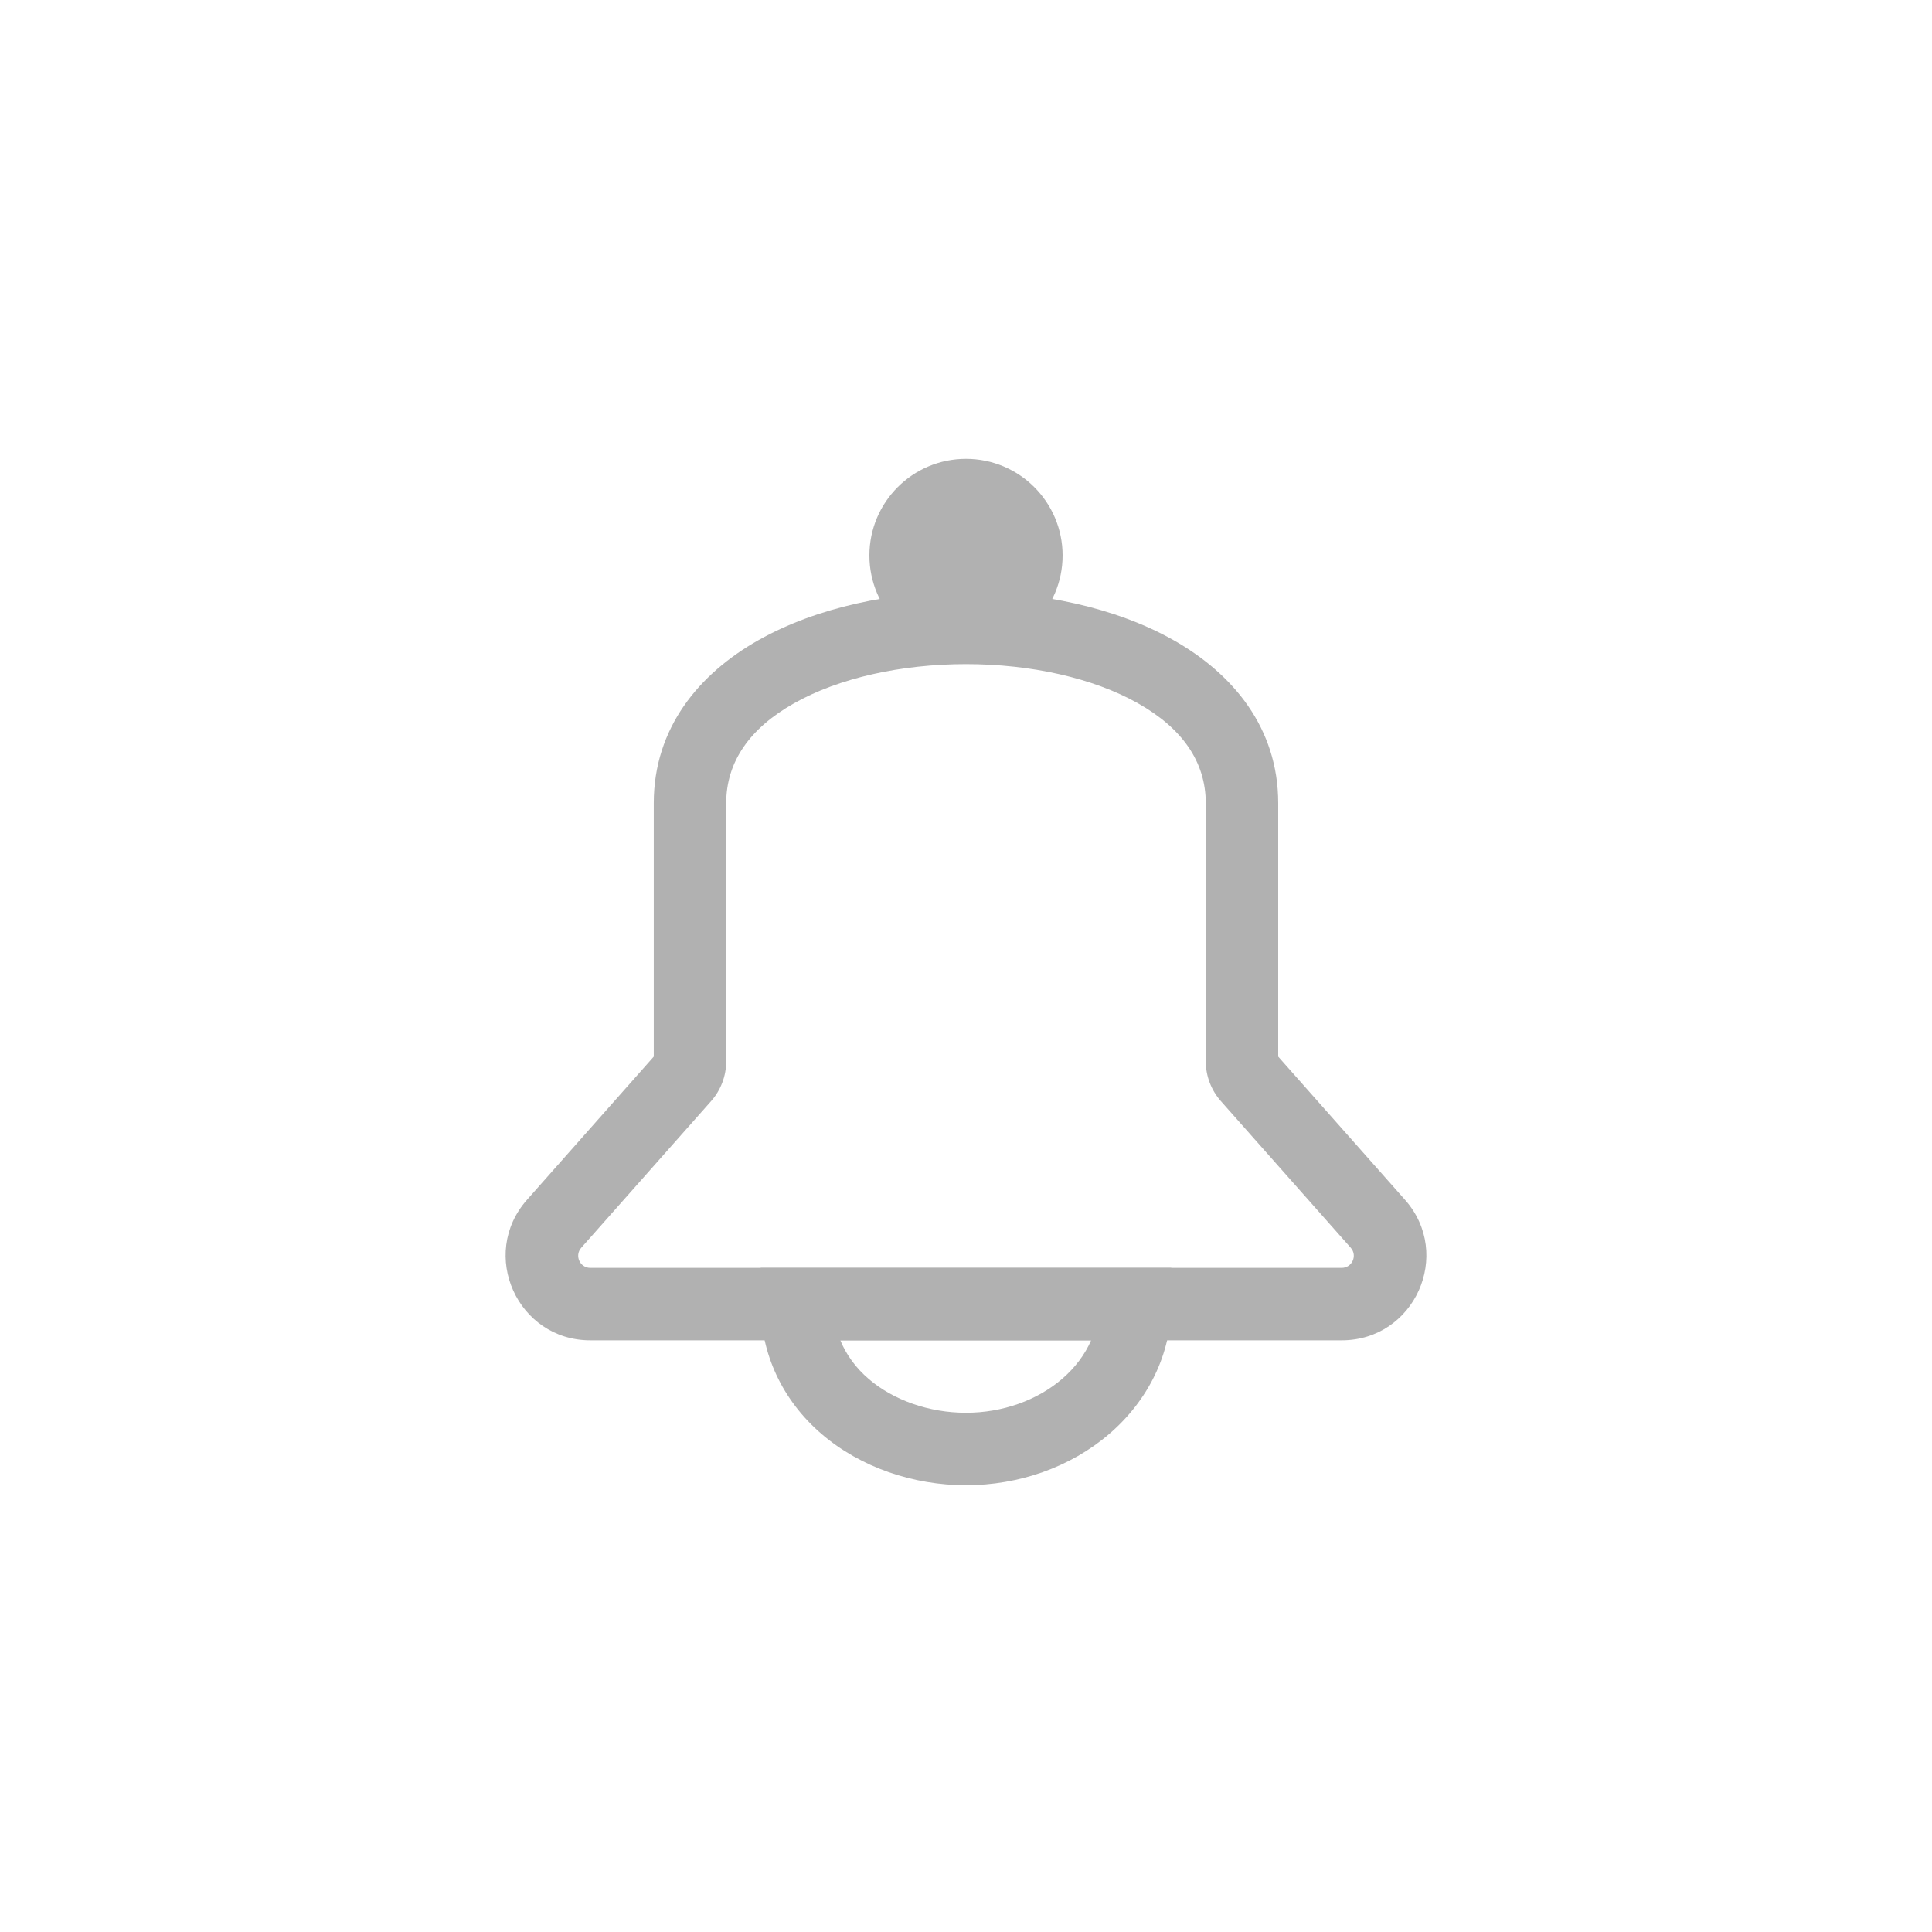
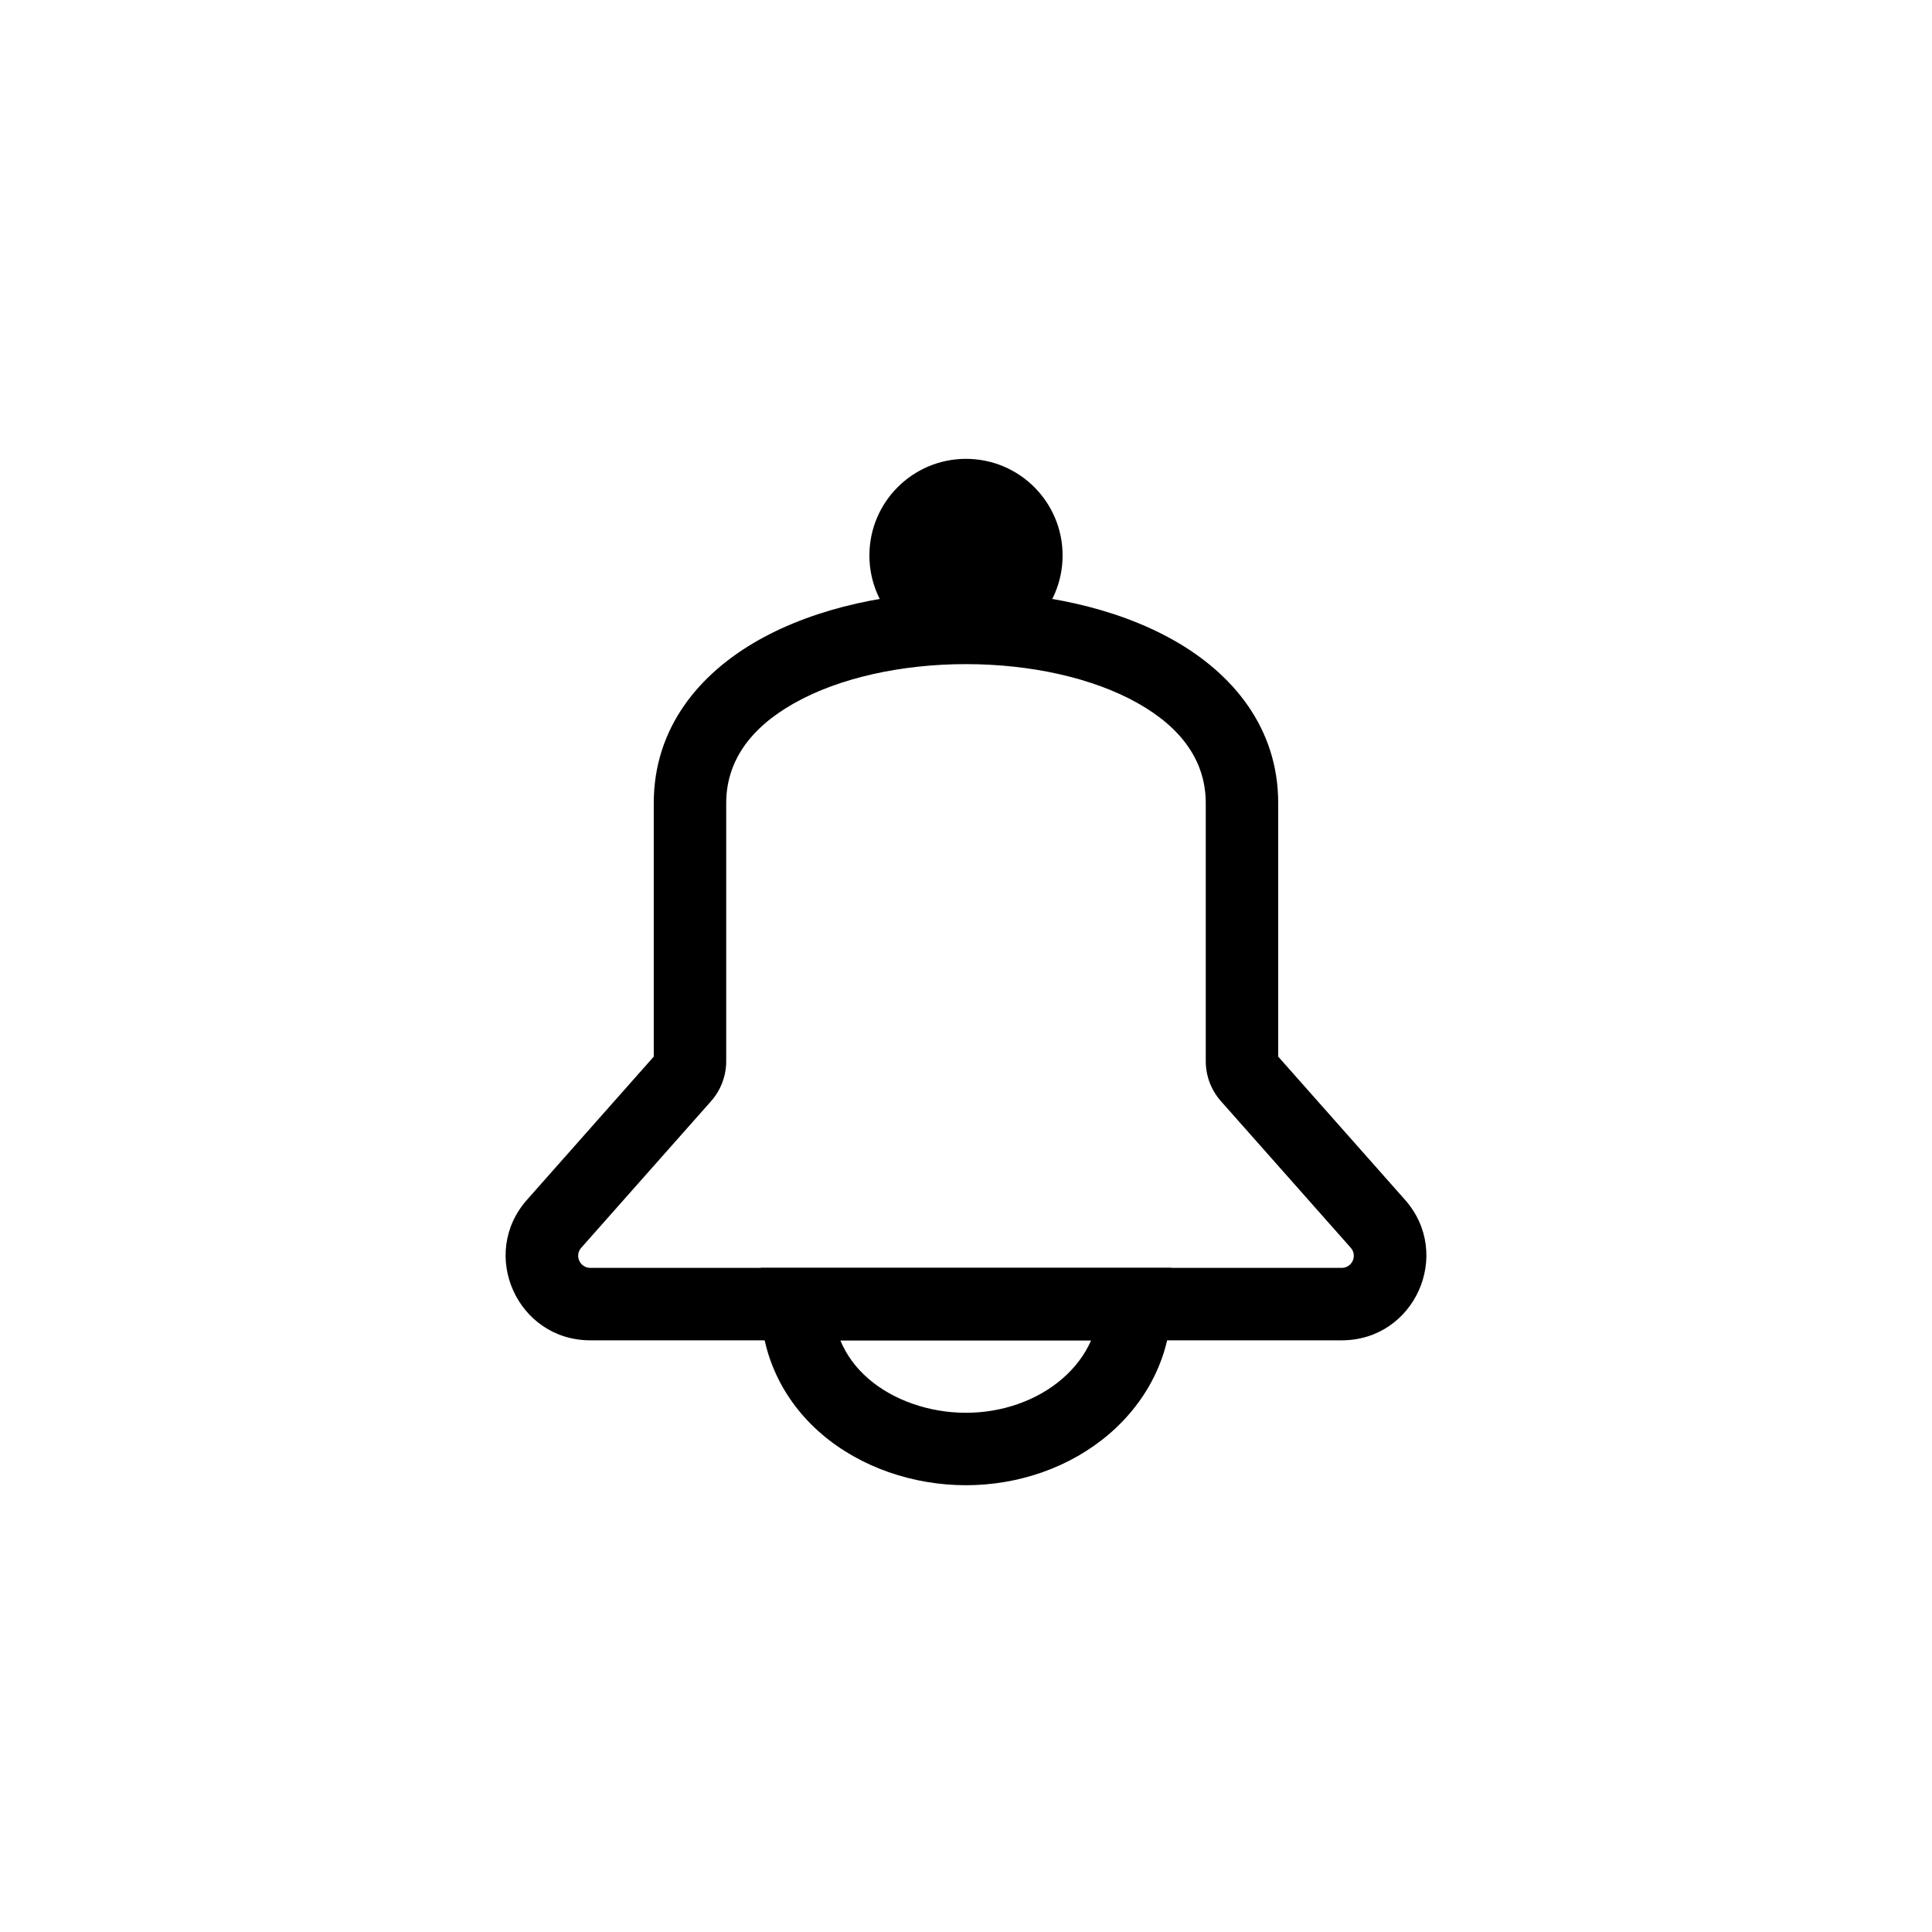
<svg xmlns="http://www.w3.org/2000/svg" width="60" height="60" viewBox="0 0 60 60" fill="none">
-   <path fill-rule="evenodd" clip-rule="evenodd" d="M36.446 19.881C38.286 20.92 39.696 22.602 39.696 24.944V32.814L43.633 37.26C45.133 38.954 43.931 41.625 41.668 41.625H18.332C16.069 41.625 14.867 38.954 16.367 37.26L20.303 32.814V24.944C20.303 22.602 21.714 20.92 23.554 19.881C25.374 18.854 27.721 18.375 30 18.375C32.279 18.375 34.626 18.854 36.446 19.881ZM24.66 21.841C23.286 22.616 22.553 23.657 22.553 24.944V32.957C22.553 33.416 22.385 33.857 22.082 34.199L18.051 38.751C17.837 38.993 18.009 39.375 18.332 39.375H41.668C41.991 39.375 42.163 38.993 41.949 38.751L37.918 34.199C37.615 33.857 37.446 33.416 37.446 32.957V24.944C37.446 23.657 36.714 22.616 35.34 21.841C33.945 21.053 32.007 20.625 30 20.625C27.993 20.625 26.055 21.053 24.66 21.841Z" fill="#B1B1B1" />
-   <path d="M33 17.25C33 18.907 31.657 20.25 30 20.25C28.343 20.25 27 18.907 27 17.25C27 15.593 28.343 14.25 30 14.25C31.657 14.25 33 15.593 33 17.25Z" fill="#B1B1B1" />
-   <path fill-rule="evenodd" clip-rule="evenodd" d="M23.625 39.375H36.374V40.5C36.374 42.053 35.653 43.499 34.444 44.536C33.24 45.568 31.639 46.125 29.999 46.125C28.367 46.125 26.727 45.573 25.518 44.536C24.29 43.484 23.625 42.03 23.625 40.5L23.625 39.375ZM26.097 41.625C26.279 42.067 26.573 42.478 26.982 42.828C27.741 43.479 28.846 43.875 29.999 43.875C31.145 43.875 32.215 43.483 32.979 42.828C33.393 42.473 33.696 42.061 33.886 41.625H26.097Z" fill="#B1B1B1" />
+   <path fill-rule="evenodd" clip-rule="evenodd" d="M36.446 19.881C38.286 20.92 39.696 22.602 39.696 24.944V32.814L43.633 37.26C45.133 38.954 43.931 41.625 41.668 41.625H18.332C16.069 41.625 14.867 38.954 16.367 37.26L20.303 32.814V24.944C20.303 22.602 21.714 20.92 23.554 19.881C25.374 18.854 27.721 18.375 30 18.375C32.279 18.375 34.626 18.854 36.446 19.881ZM24.66 21.841C23.286 22.616 22.553 23.657 22.553 24.944V32.957C22.553 33.416 22.385 33.857 22.082 34.199L18.051 38.751C17.837 38.993 18.009 39.375 18.332 39.375H41.668C41.991 39.375 42.163 38.993 41.949 38.751L37.918 34.199C37.615 33.857 37.446 33.416 37.446 32.957V24.944C37.446 23.657 36.714 22.616 35.34 21.841C33.945 21.053 32.007 20.625 30 20.625C27.993 20.625 26.055 21.053 24.66 21.841Z" fill="#000000" />
+   <path d="M33 17.25C33 18.907 31.657 20.25 30 20.25C28.343 20.25 27 18.907 27 17.25C27 15.593 28.343 14.25 30 14.25C31.657 14.25 33 15.593 33 17.25Z" fill="#000000" />
+   <path fill-rule="evenodd" clip-rule="evenodd" d="M23.625 39.375H36.374V40.5C36.374 42.053 35.653 43.499 34.444 44.536C33.24 45.568 31.639 46.125 29.999 46.125C28.367 46.125 26.727 45.573 25.518 44.536C24.29 43.484 23.625 42.03 23.625 40.5L23.625 39.375ZM26.097 41.625C26.279 42.067 26.573 42.478 26.982 42.828C27.741 43.479 28.846 43.875 29.999 43.875C31.145 43.875 32.215 43.483 32.979 42.828C33.393 42.473 33.696 42.061 33.886 41.625H26.097Z" fill="#000000" />
</svg>
